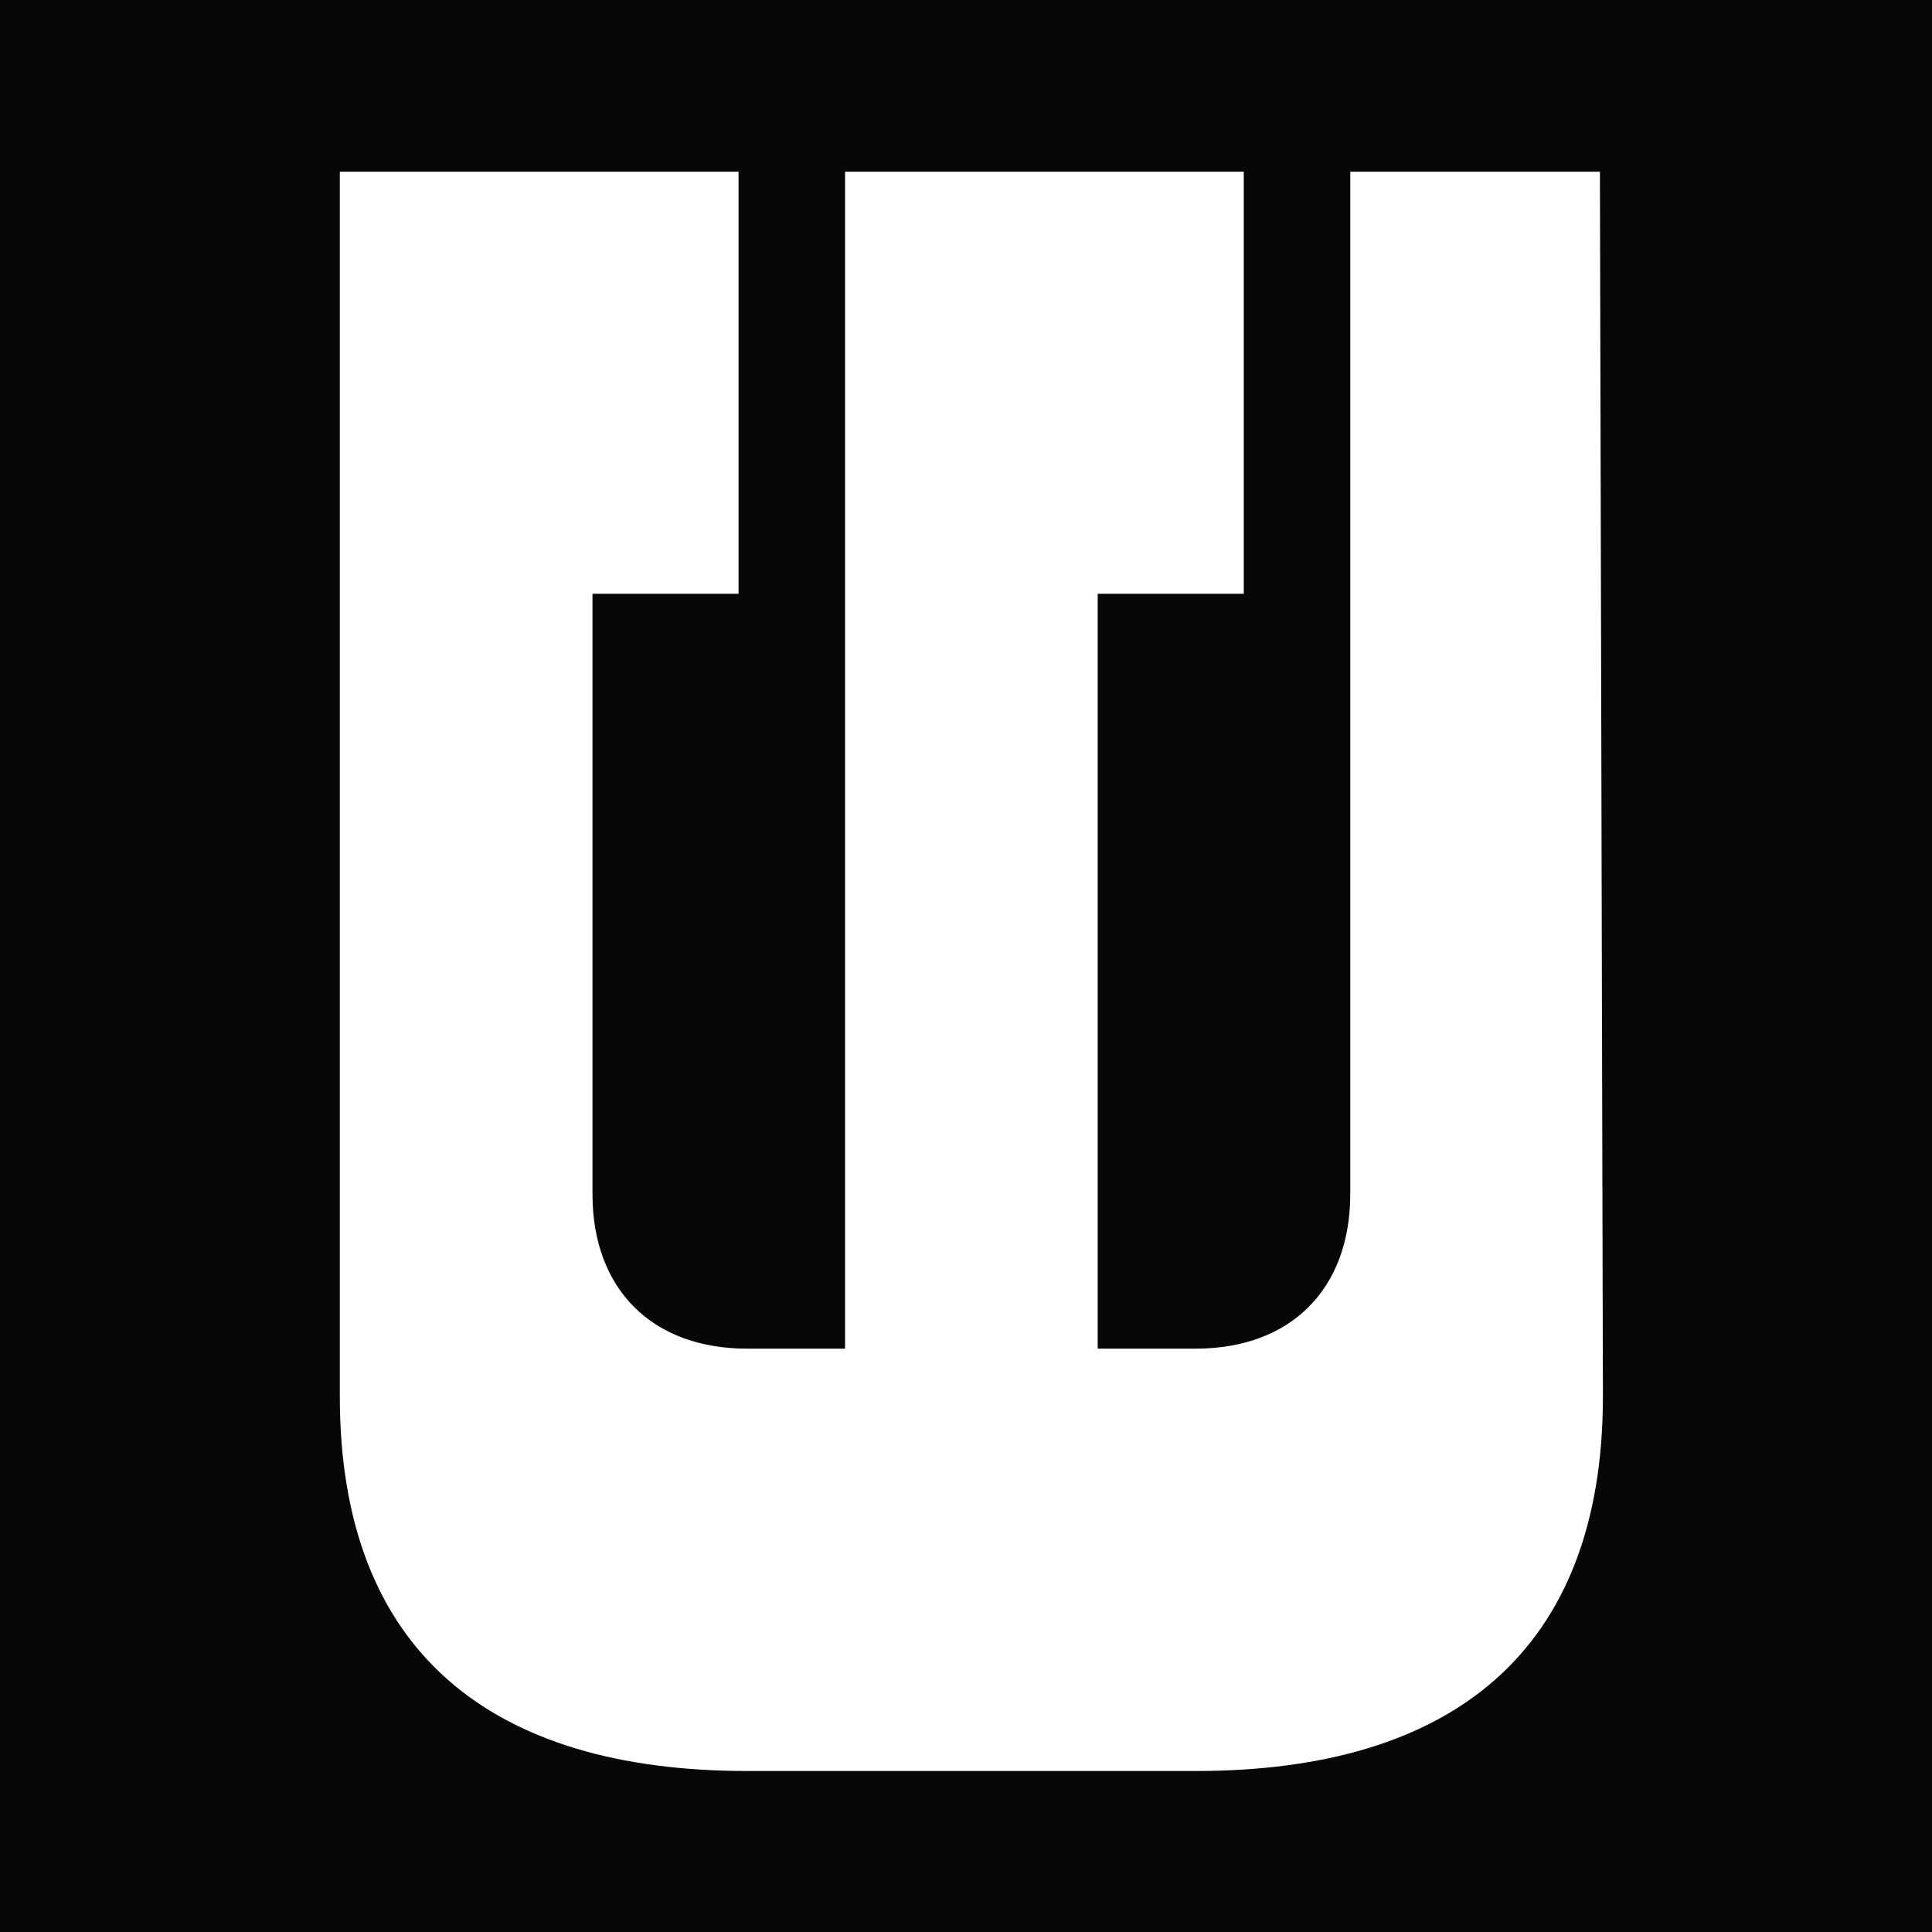
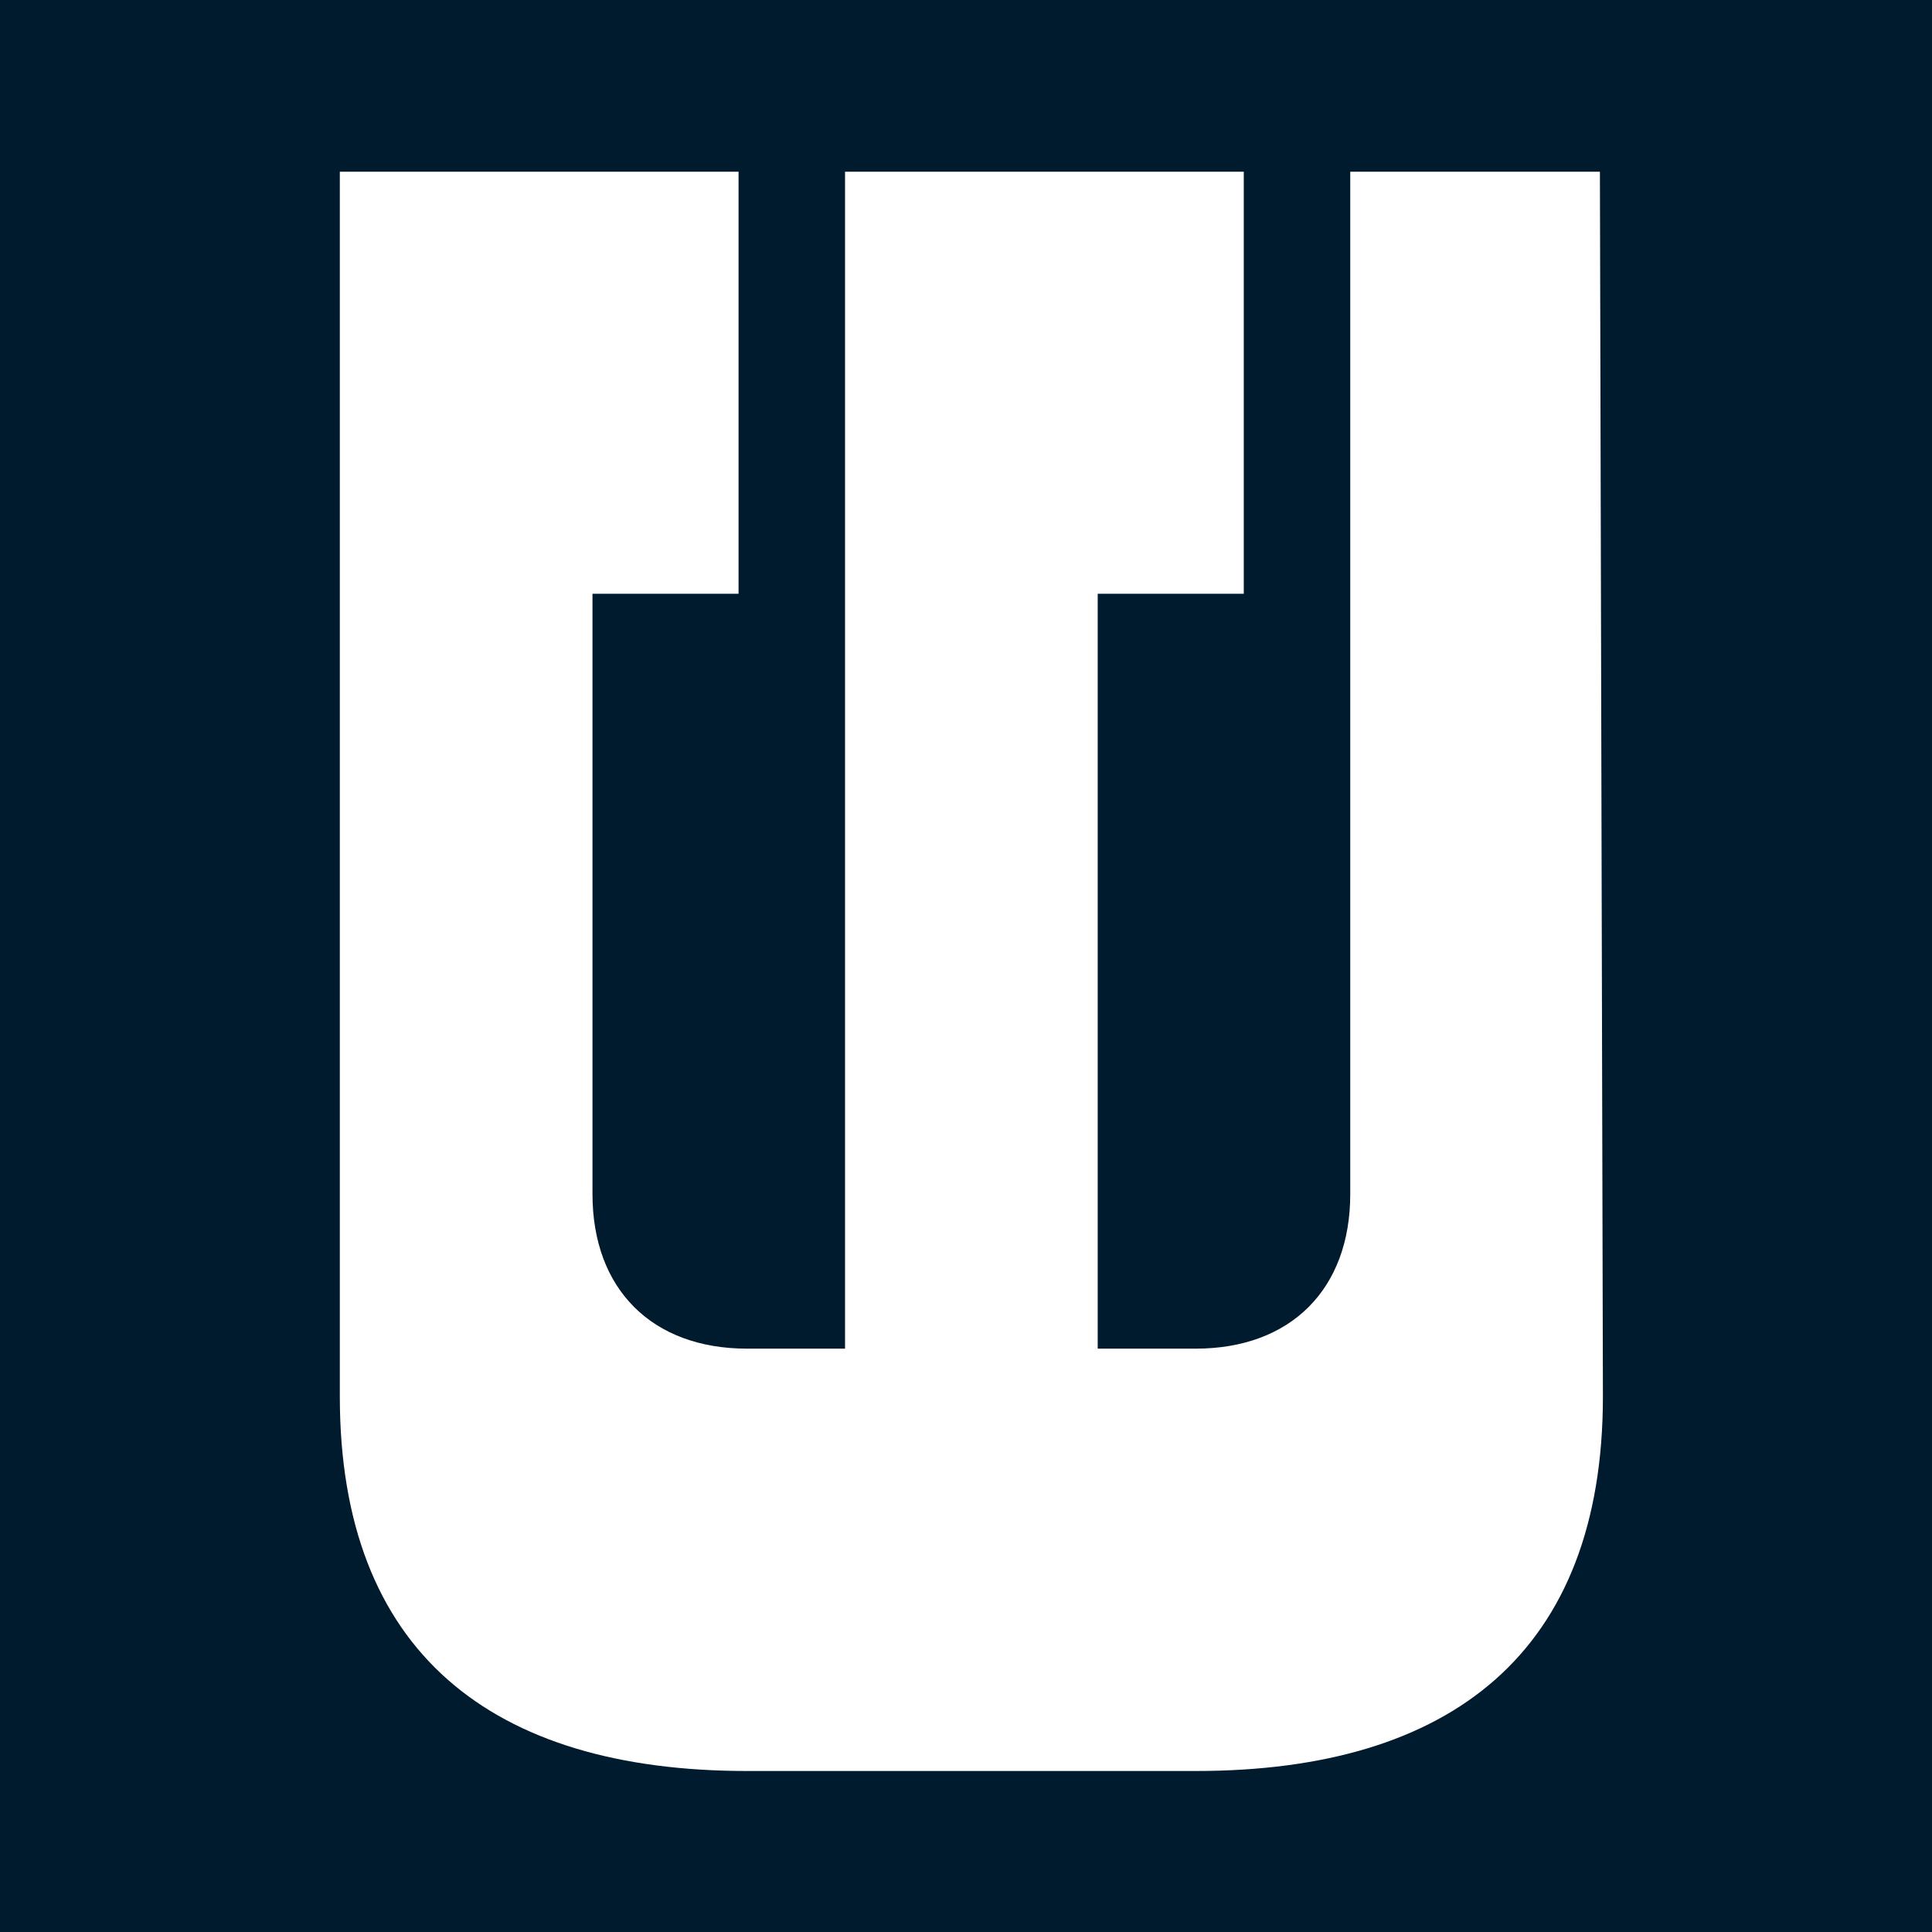
<svg xmlns="http://www.w3.org/2000/svg" id="Layer_1" baseProfile="tiny" version="1.2" viewBox="0 0 180 180">
-   <rect width="180" height="180" fill="#070707" />
-   <path d="M125.8,16v95.25c0,8.86-5.55,14.4-14.4,14.4h-9.13V55.32h13.61V16h-37.15v109.65h-9.13c-8.86,0-14.4-5.55-14.4-14.4v-55.93h13.61V16H31.66v114.1c0,23.81,14.13,34.9,37.94,34.9h41.8c23.81,0,37.94-11.06,37.94-34.9l-.28-114.1h-23.26Z" fill="#fff" />
+   <rect width="180" height="180" fill="#001a2e" />
+   <path d="M125.8,16v95.25c0,8.86-5.55,14.4-14.4,14.4h-9.13V55.32h13.61V16h-37.15v109.65h-9.13c-8.86,0-14.4-5.55-14.4-14.4v-55.93h13.61V16H31.66v114.1c0,23.81,14.13,34.9,37.94,34.9h41.8c23.81,0,37.94-11.06,37.94-34.9l-.28-114.1s-23.26,0-23.26,0Z" fill="#fff" />
</svg>
